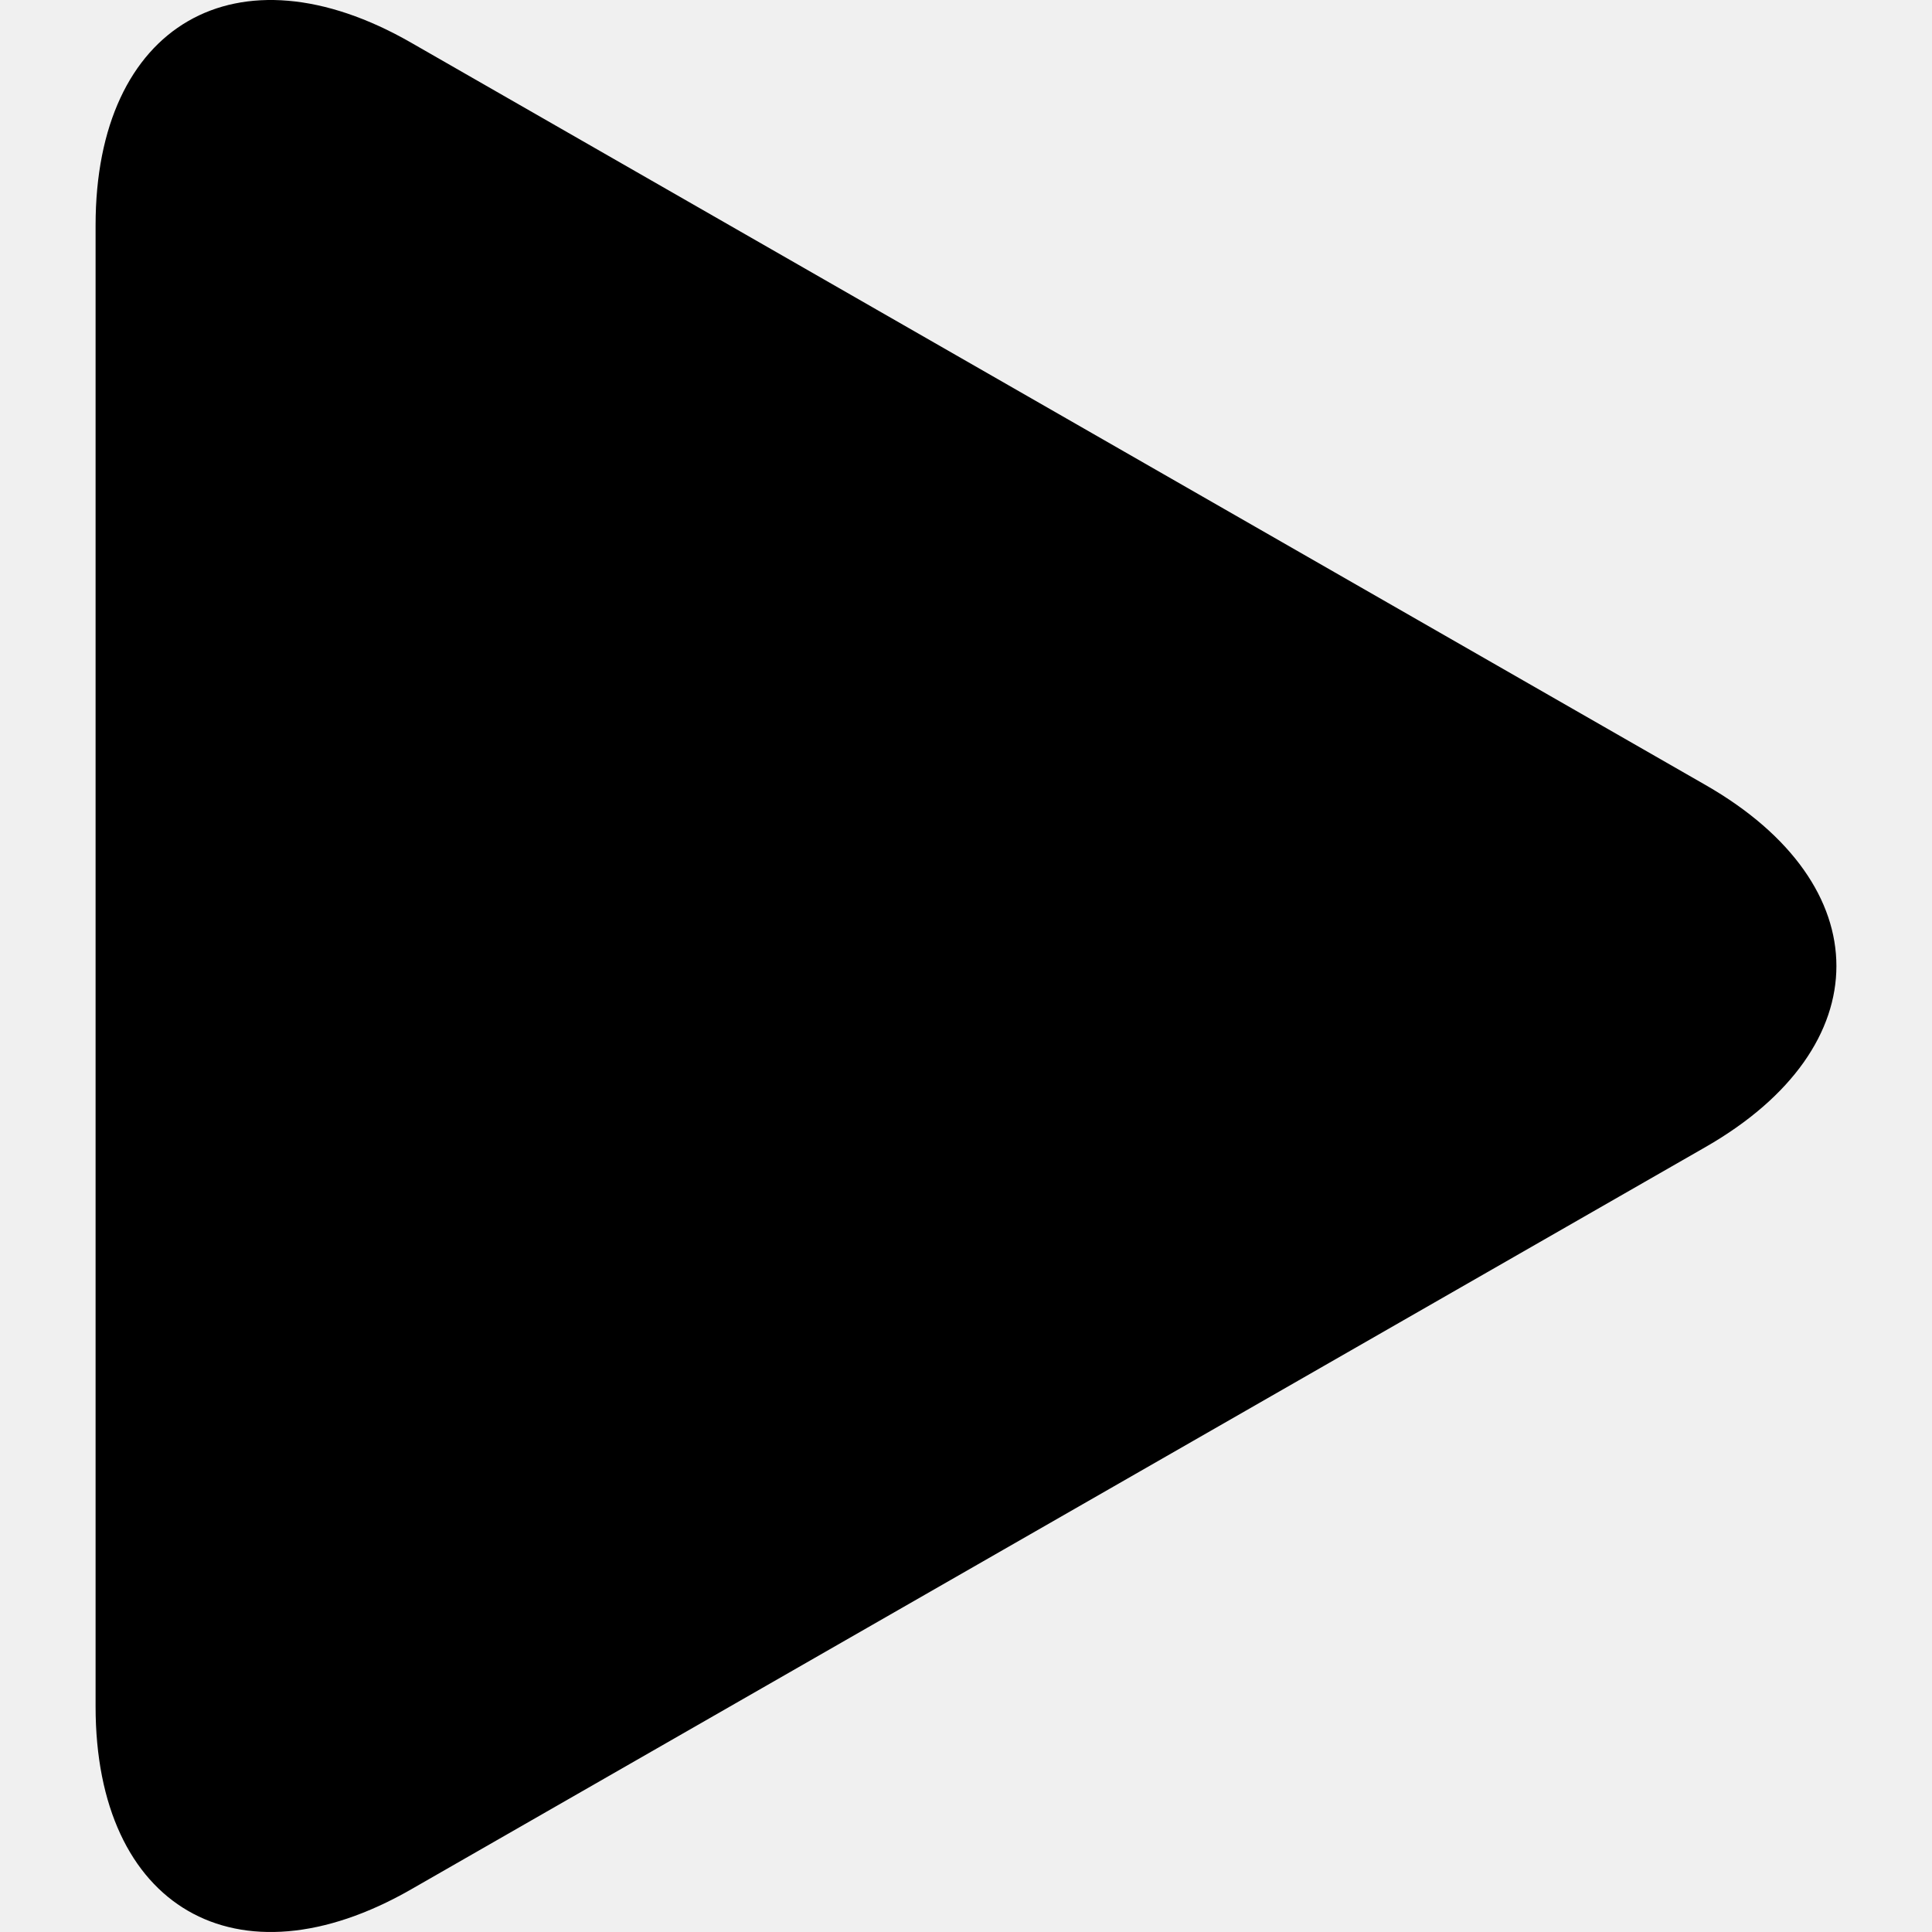
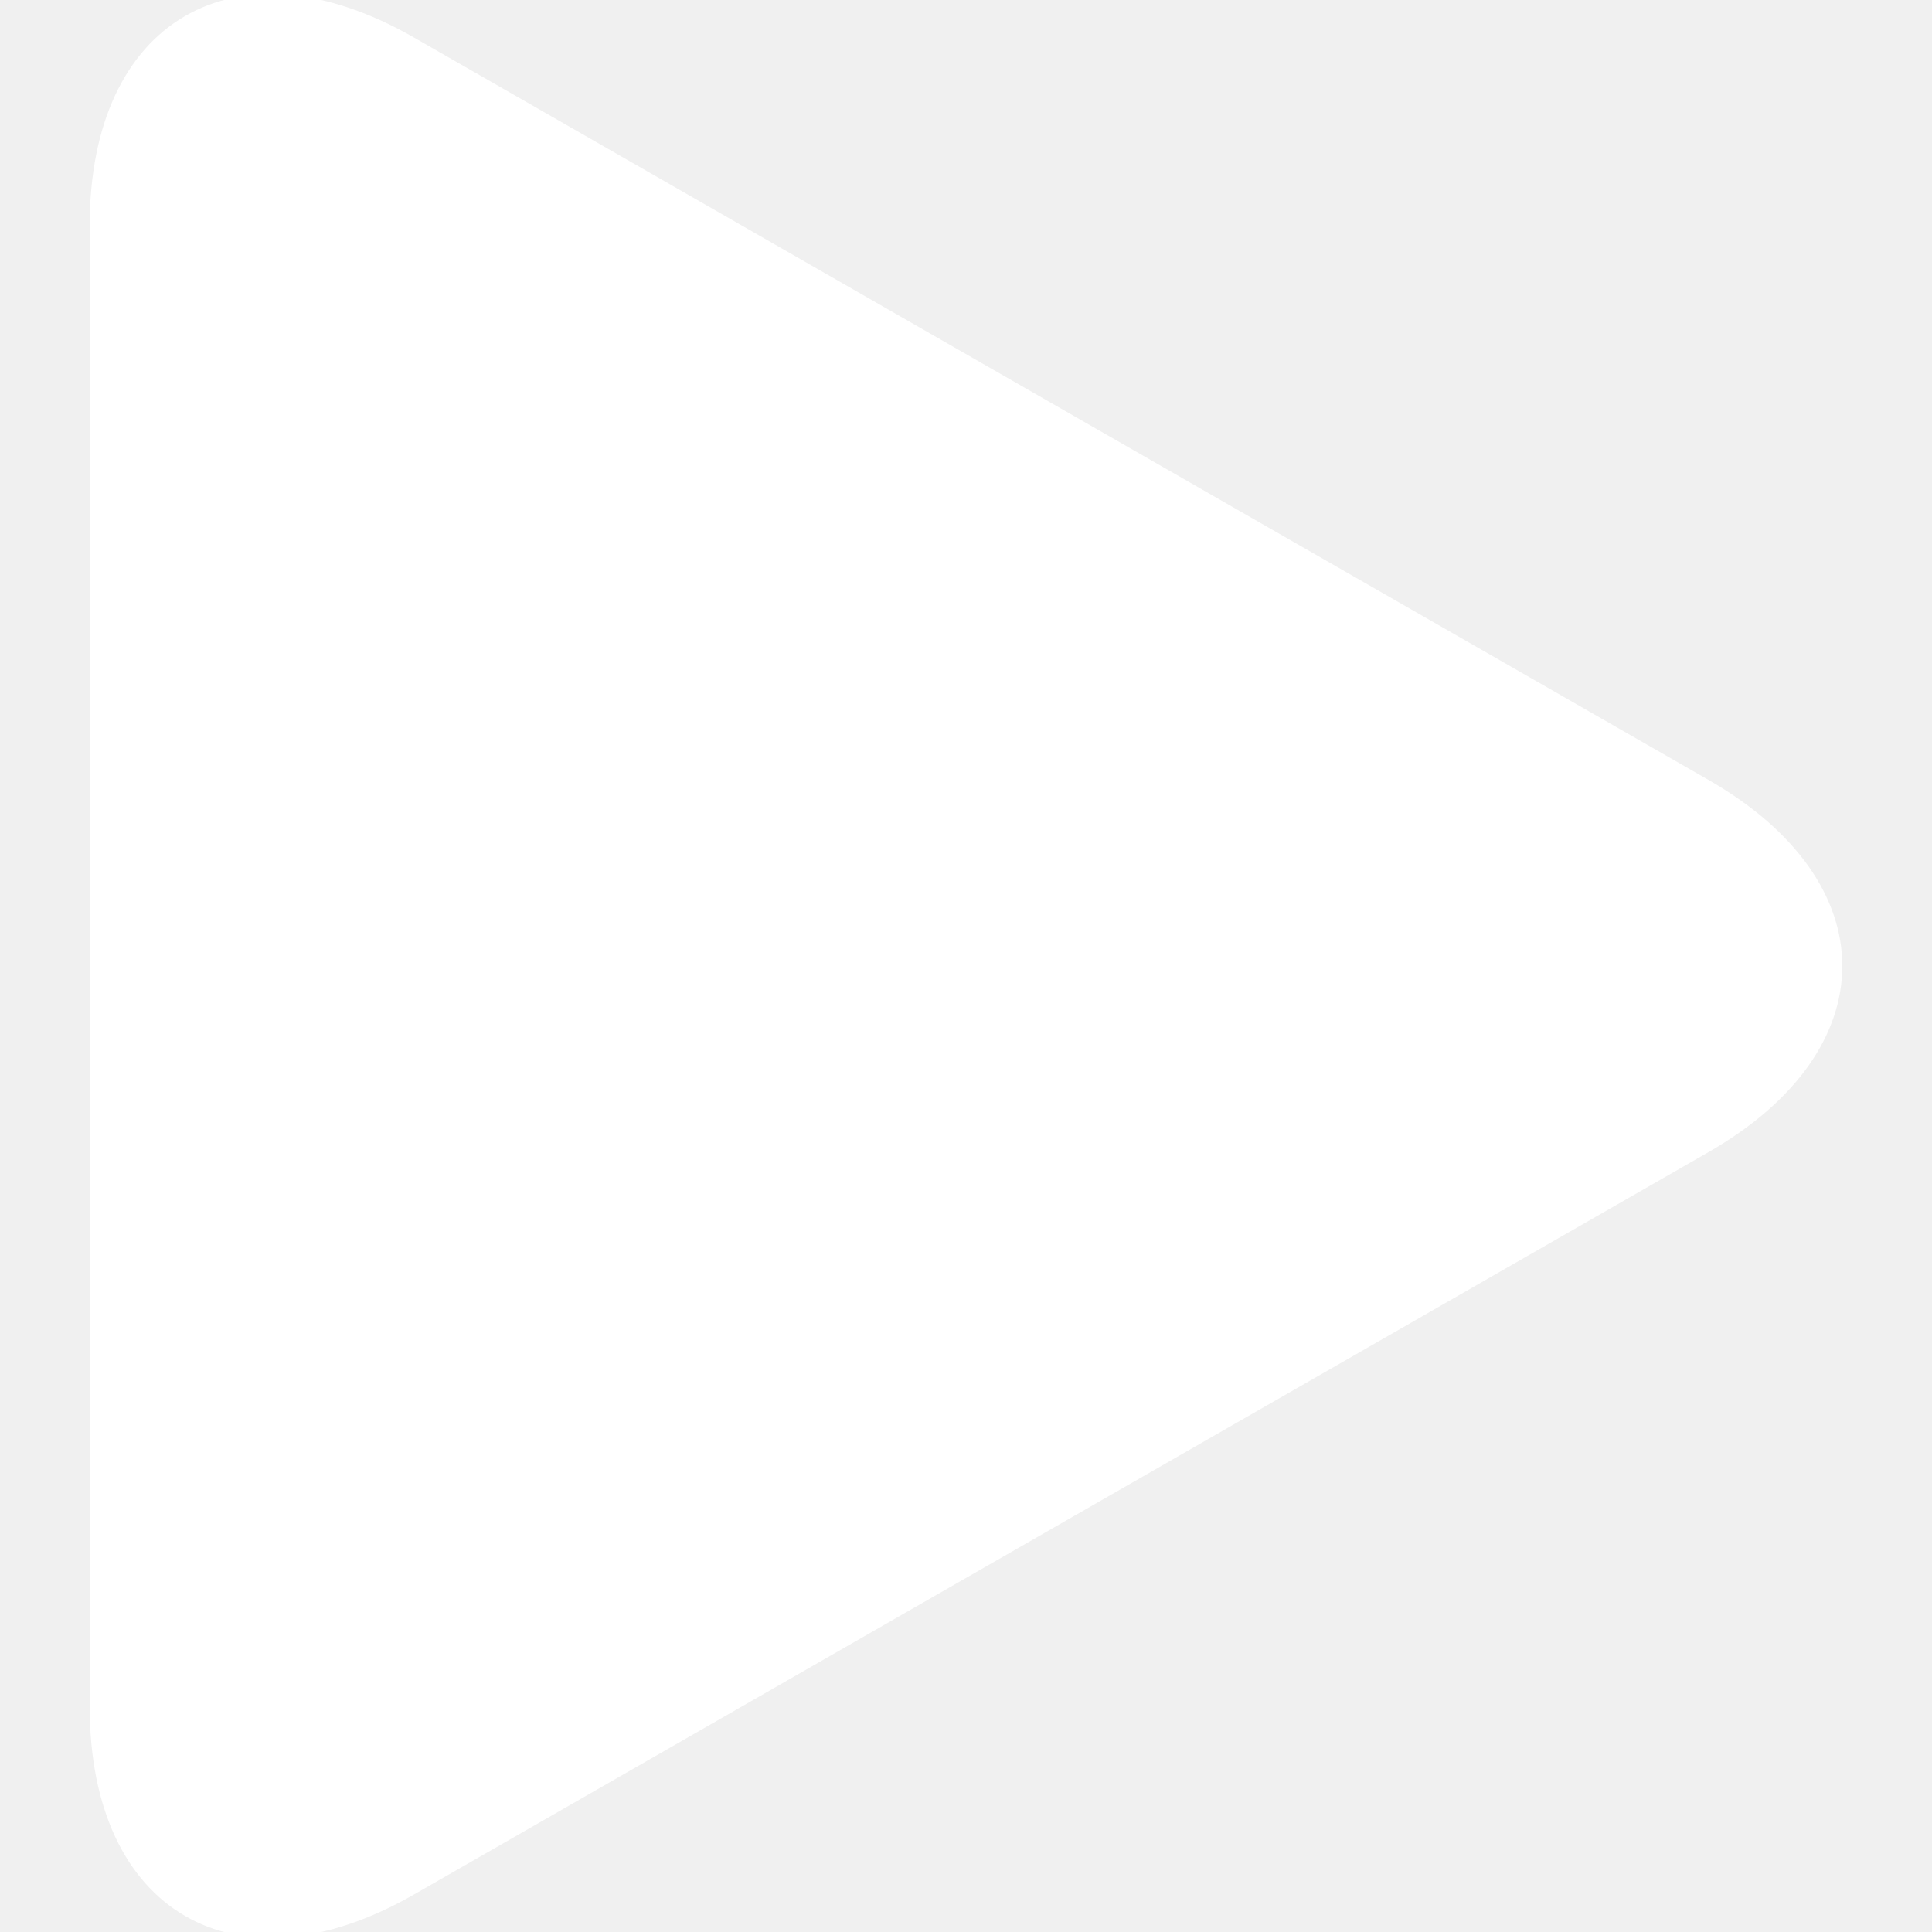
- <svg xmlns="http://www.w3.org/2000/svg" version="1.1" id="Capa_1" x="0px" y="0px" width="163.861px" height="163.861px" viewBox="0 0 163.861 163.861" style="enable-background:new 0 0 163.861 163.861;" xml:space="preserve">
-   <g>
-     <path d="M34.857,3.613C20.084-4.861,8.107,2.081,8.107,19.106v125.637c0,17.042,11.977,23.975,26.75,15.509L144.67,97.275   c14.778-8.477,14.778-22.211,0-30.686L34.857,3.613z" />
-   </g>
-   <g>
- </g>
-   <g>
- </g>
-   <g>
- </g>
-   <g>
- </g>
-   <g>
- </g>
-   <g>
- </g>
-   <g>
- </g>
-   <g>
- </g>
-   <g>
- </g>
-   <g>
- </g>
-   <g>
- </g>
-   <g>
- </g>
-   <g>
- </g>
-   <g>
- </g>
-   <g>
- </g>
+ <svg xmlns="http://www.w3.org/2000/svg" fill="white" stroke="white" version="1.1" id="Capa_1" x="0px" y="0px" width="163.861px" height="163.861px" viewBox="0 0 163.861 163.861" style="enable-background:new 0 0 163.861 163.861;" xml:space="preserve">
+   <path d="M34.857,3.613C20.084-4.861,8.107,2.081,8.107,19.106v125.637c0,17.042,11.977,23.975,26.75,15.509L144.67,97.275   c14.778-8.477,14.778-22.211,0-30.686L34.857,3.613z" />
</svg>
